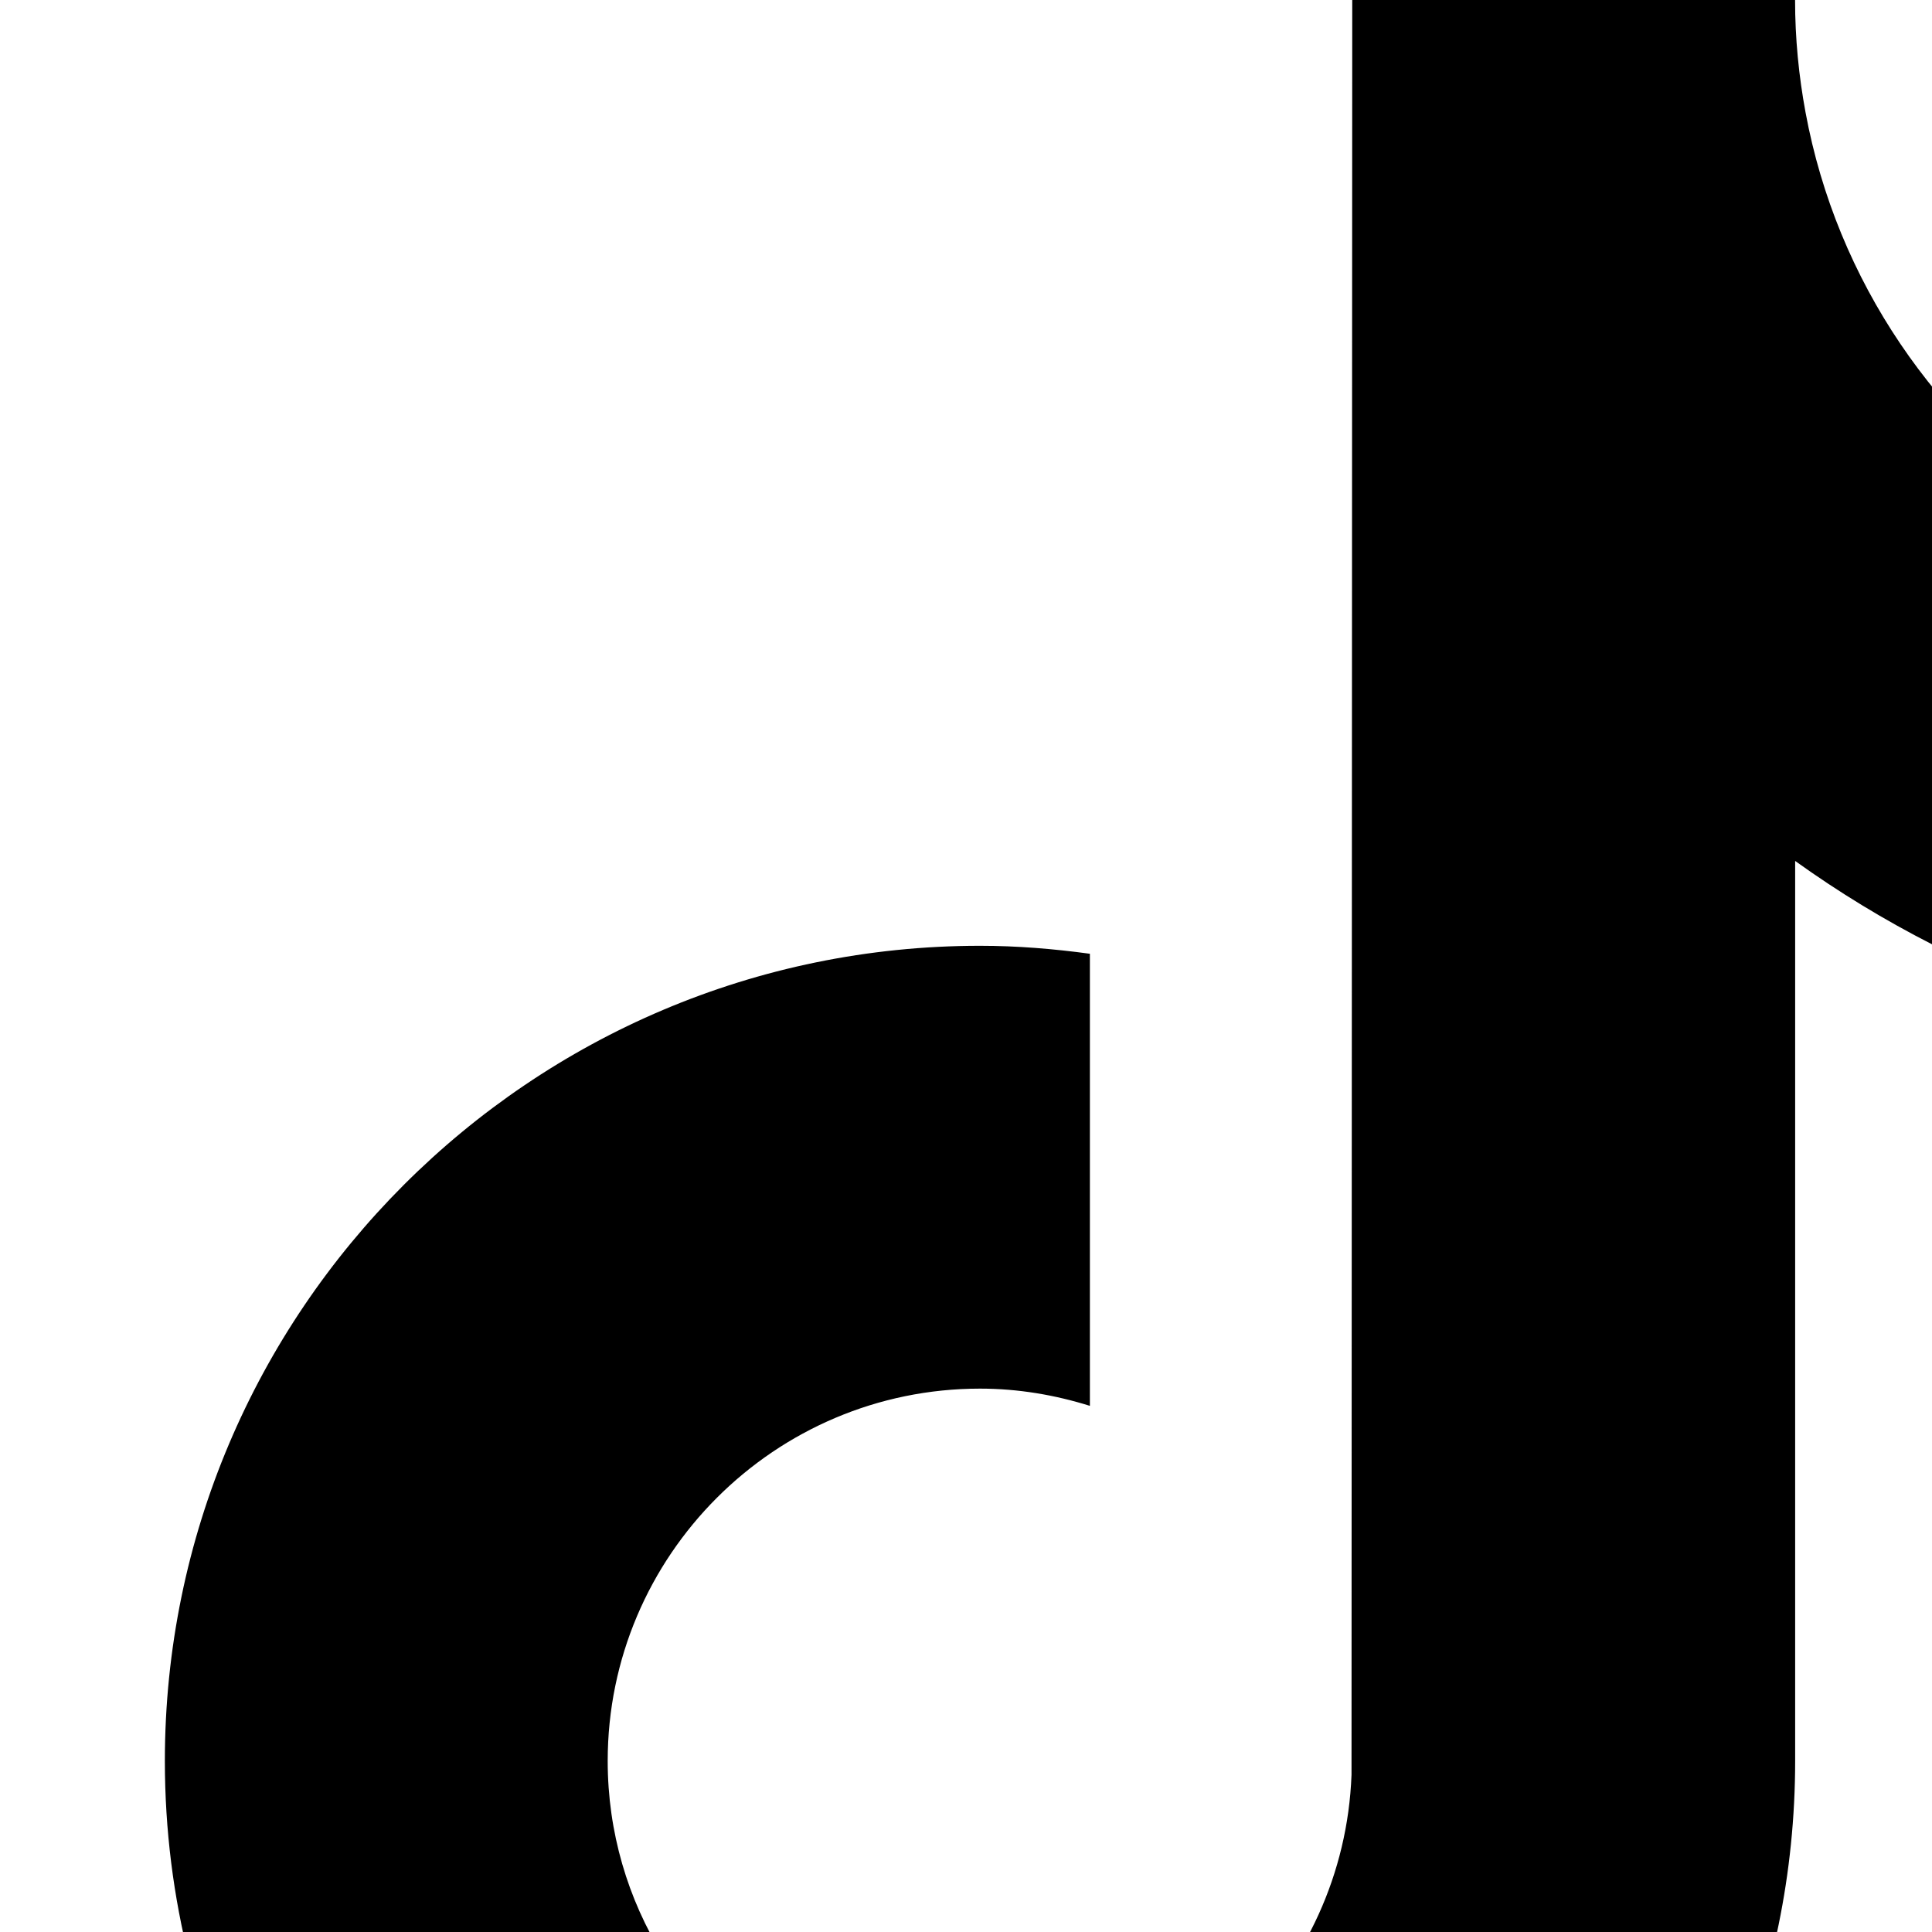
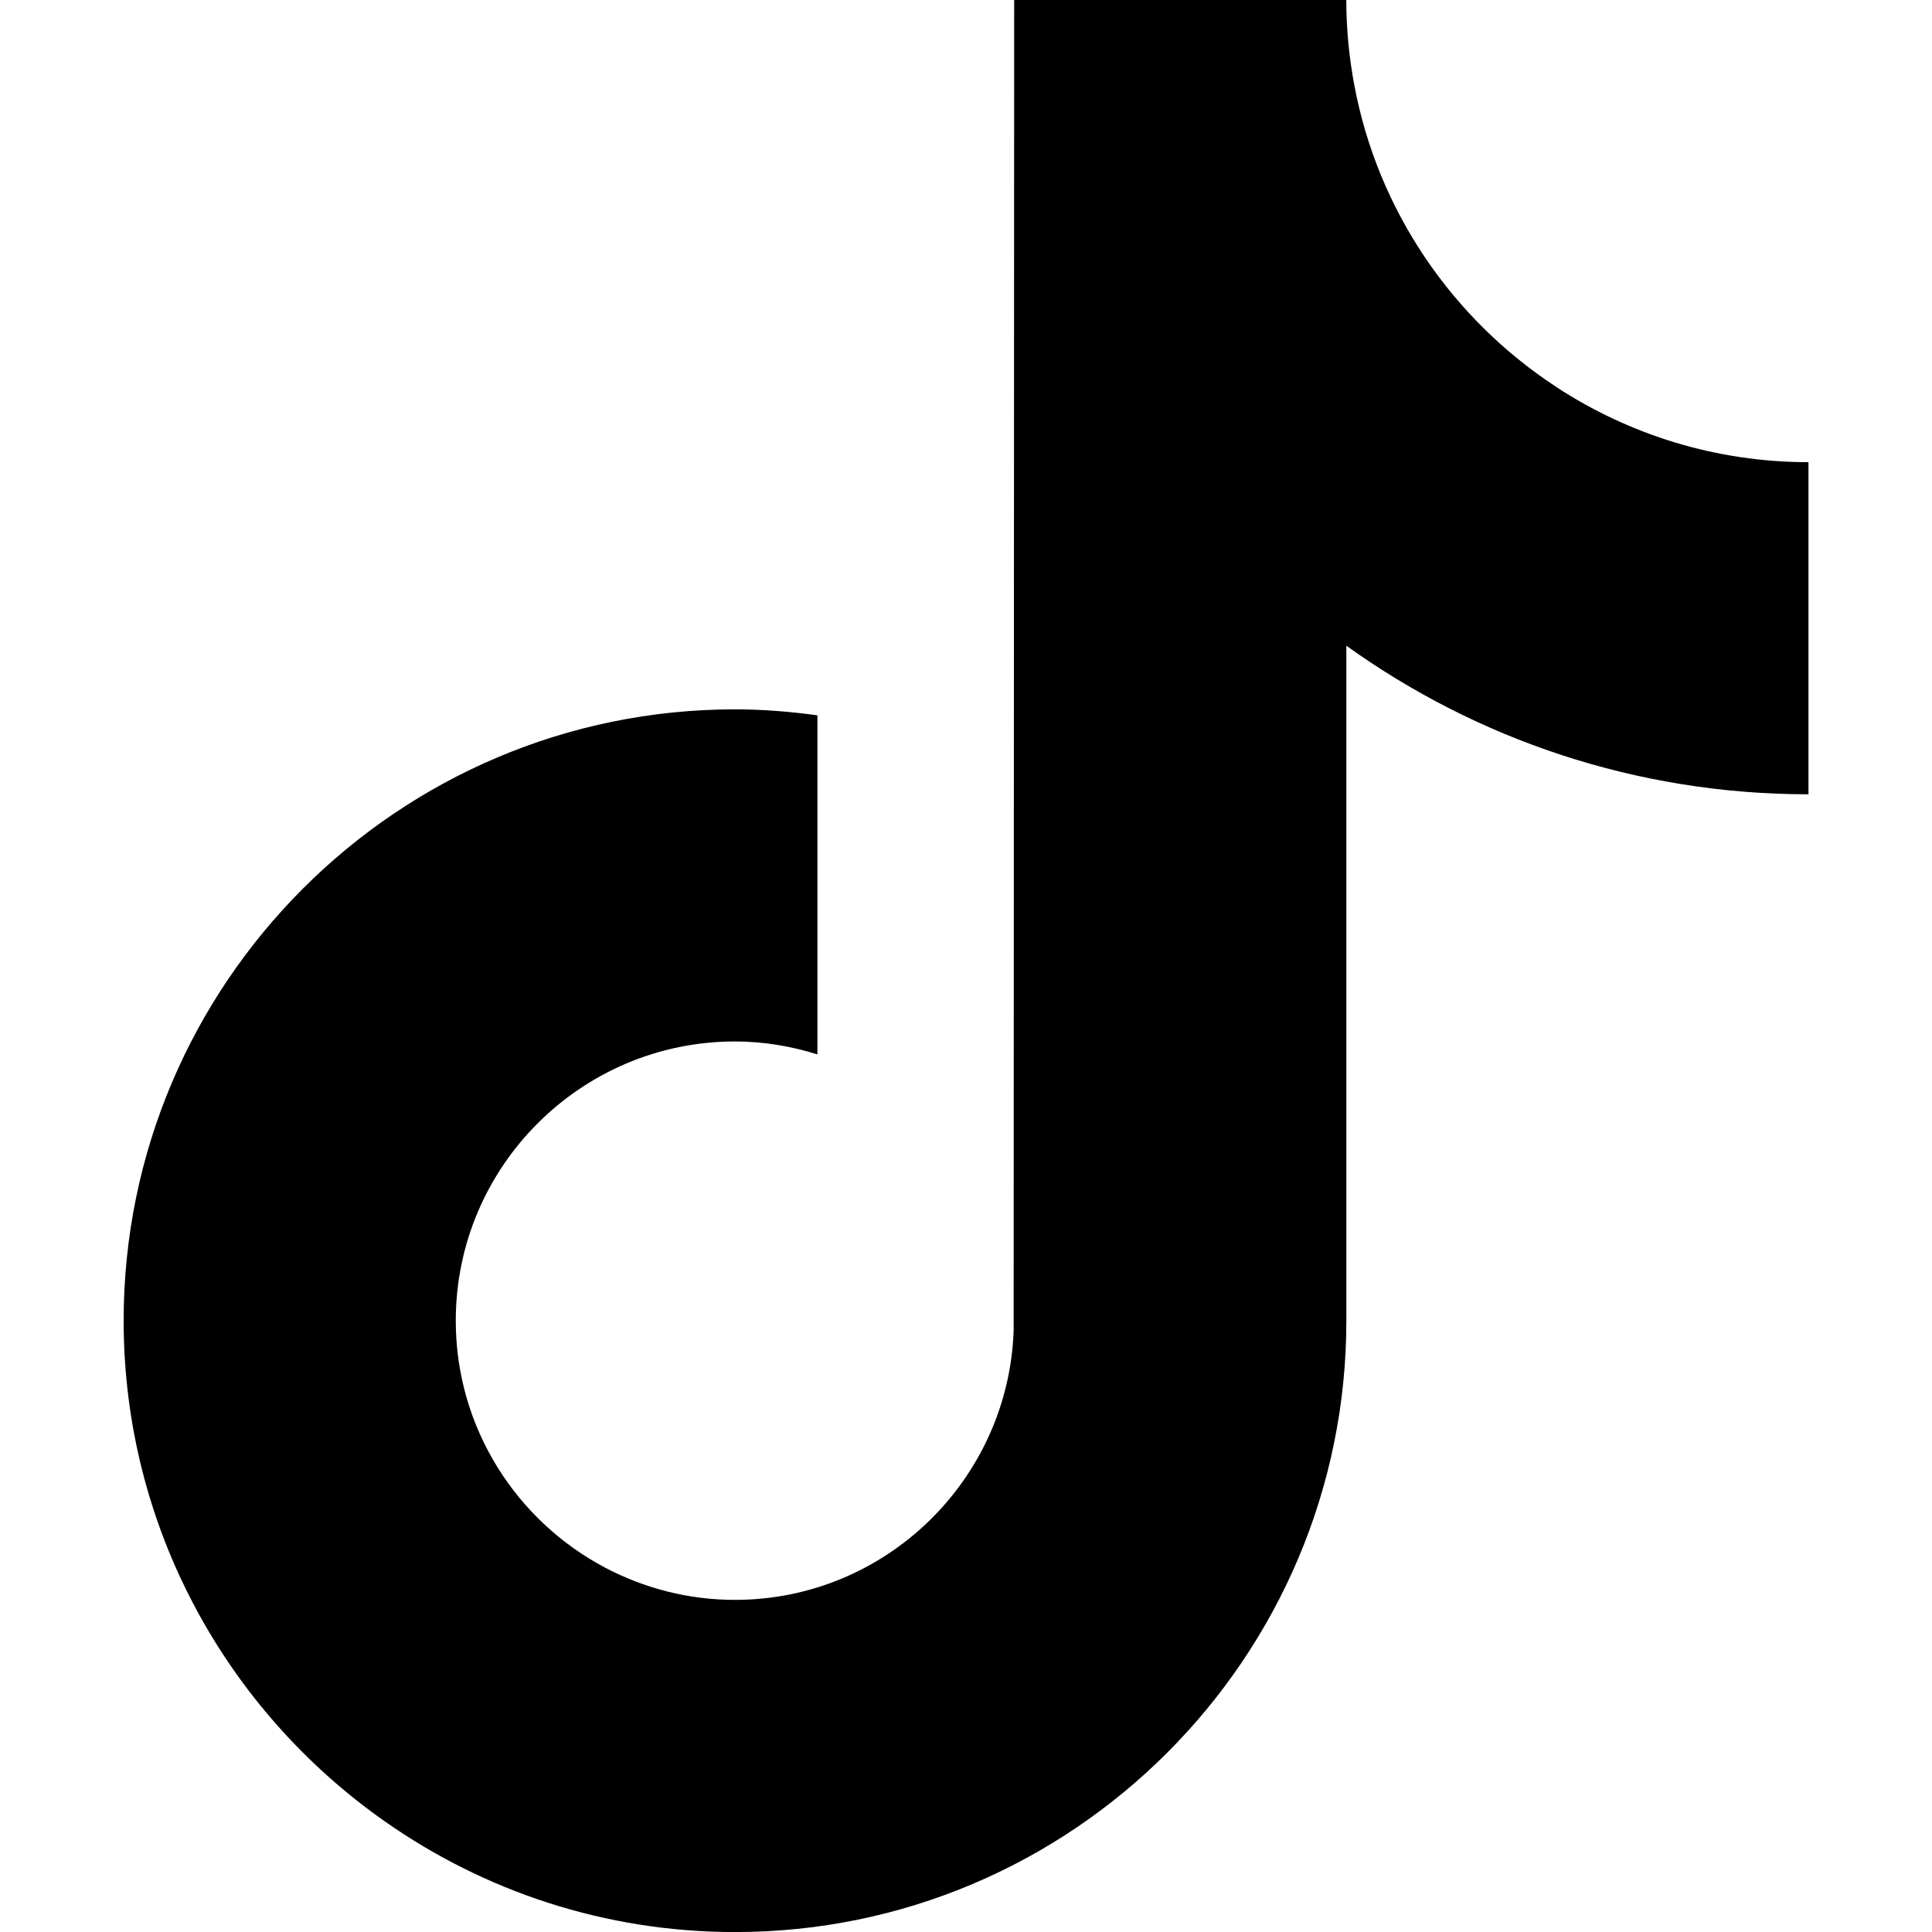
- <svg xmlns="http://www.w3.org/2000/svg" viewBox="0 0 24 24" fill="currentColor">
+ <svg xmlns="http://www.w3.org/2000/svg" viewBox="0 0 32 32" fill="currentColor">
  <path d="M25.785,6.414c-1.724-1.124-2.968-2.922-3.356-5.018C22.345.943,22.299.477,22.299,0h-5.501l-.009,22.048c-.093,2.469-2.125,4.451-4.616,4.451-.774,0-1.503-.194-2.145-.531-1.472-.775-2.479-2.318-2.479-4.093,0-2.55,2.075-4.625,4.625-4.625.476,0,.933.079,1.365.214v-5.616c-.447-.061-.901-.099-1.365-.099-5.584,0-10.126,4.543-10.126,10.126,0,3.426,1.712,6.458,4.323,8.291,1.645,1.155,3.645,1.835,5.803,1.835,5.584,0,10.126-4.542,10.126-10.126v-11.18c2.158,1.549,4.801,2.461,7.654,2.461v-5.501c-1.537,0-2.968-.457-4.168-1.239Z" />
</svg>
